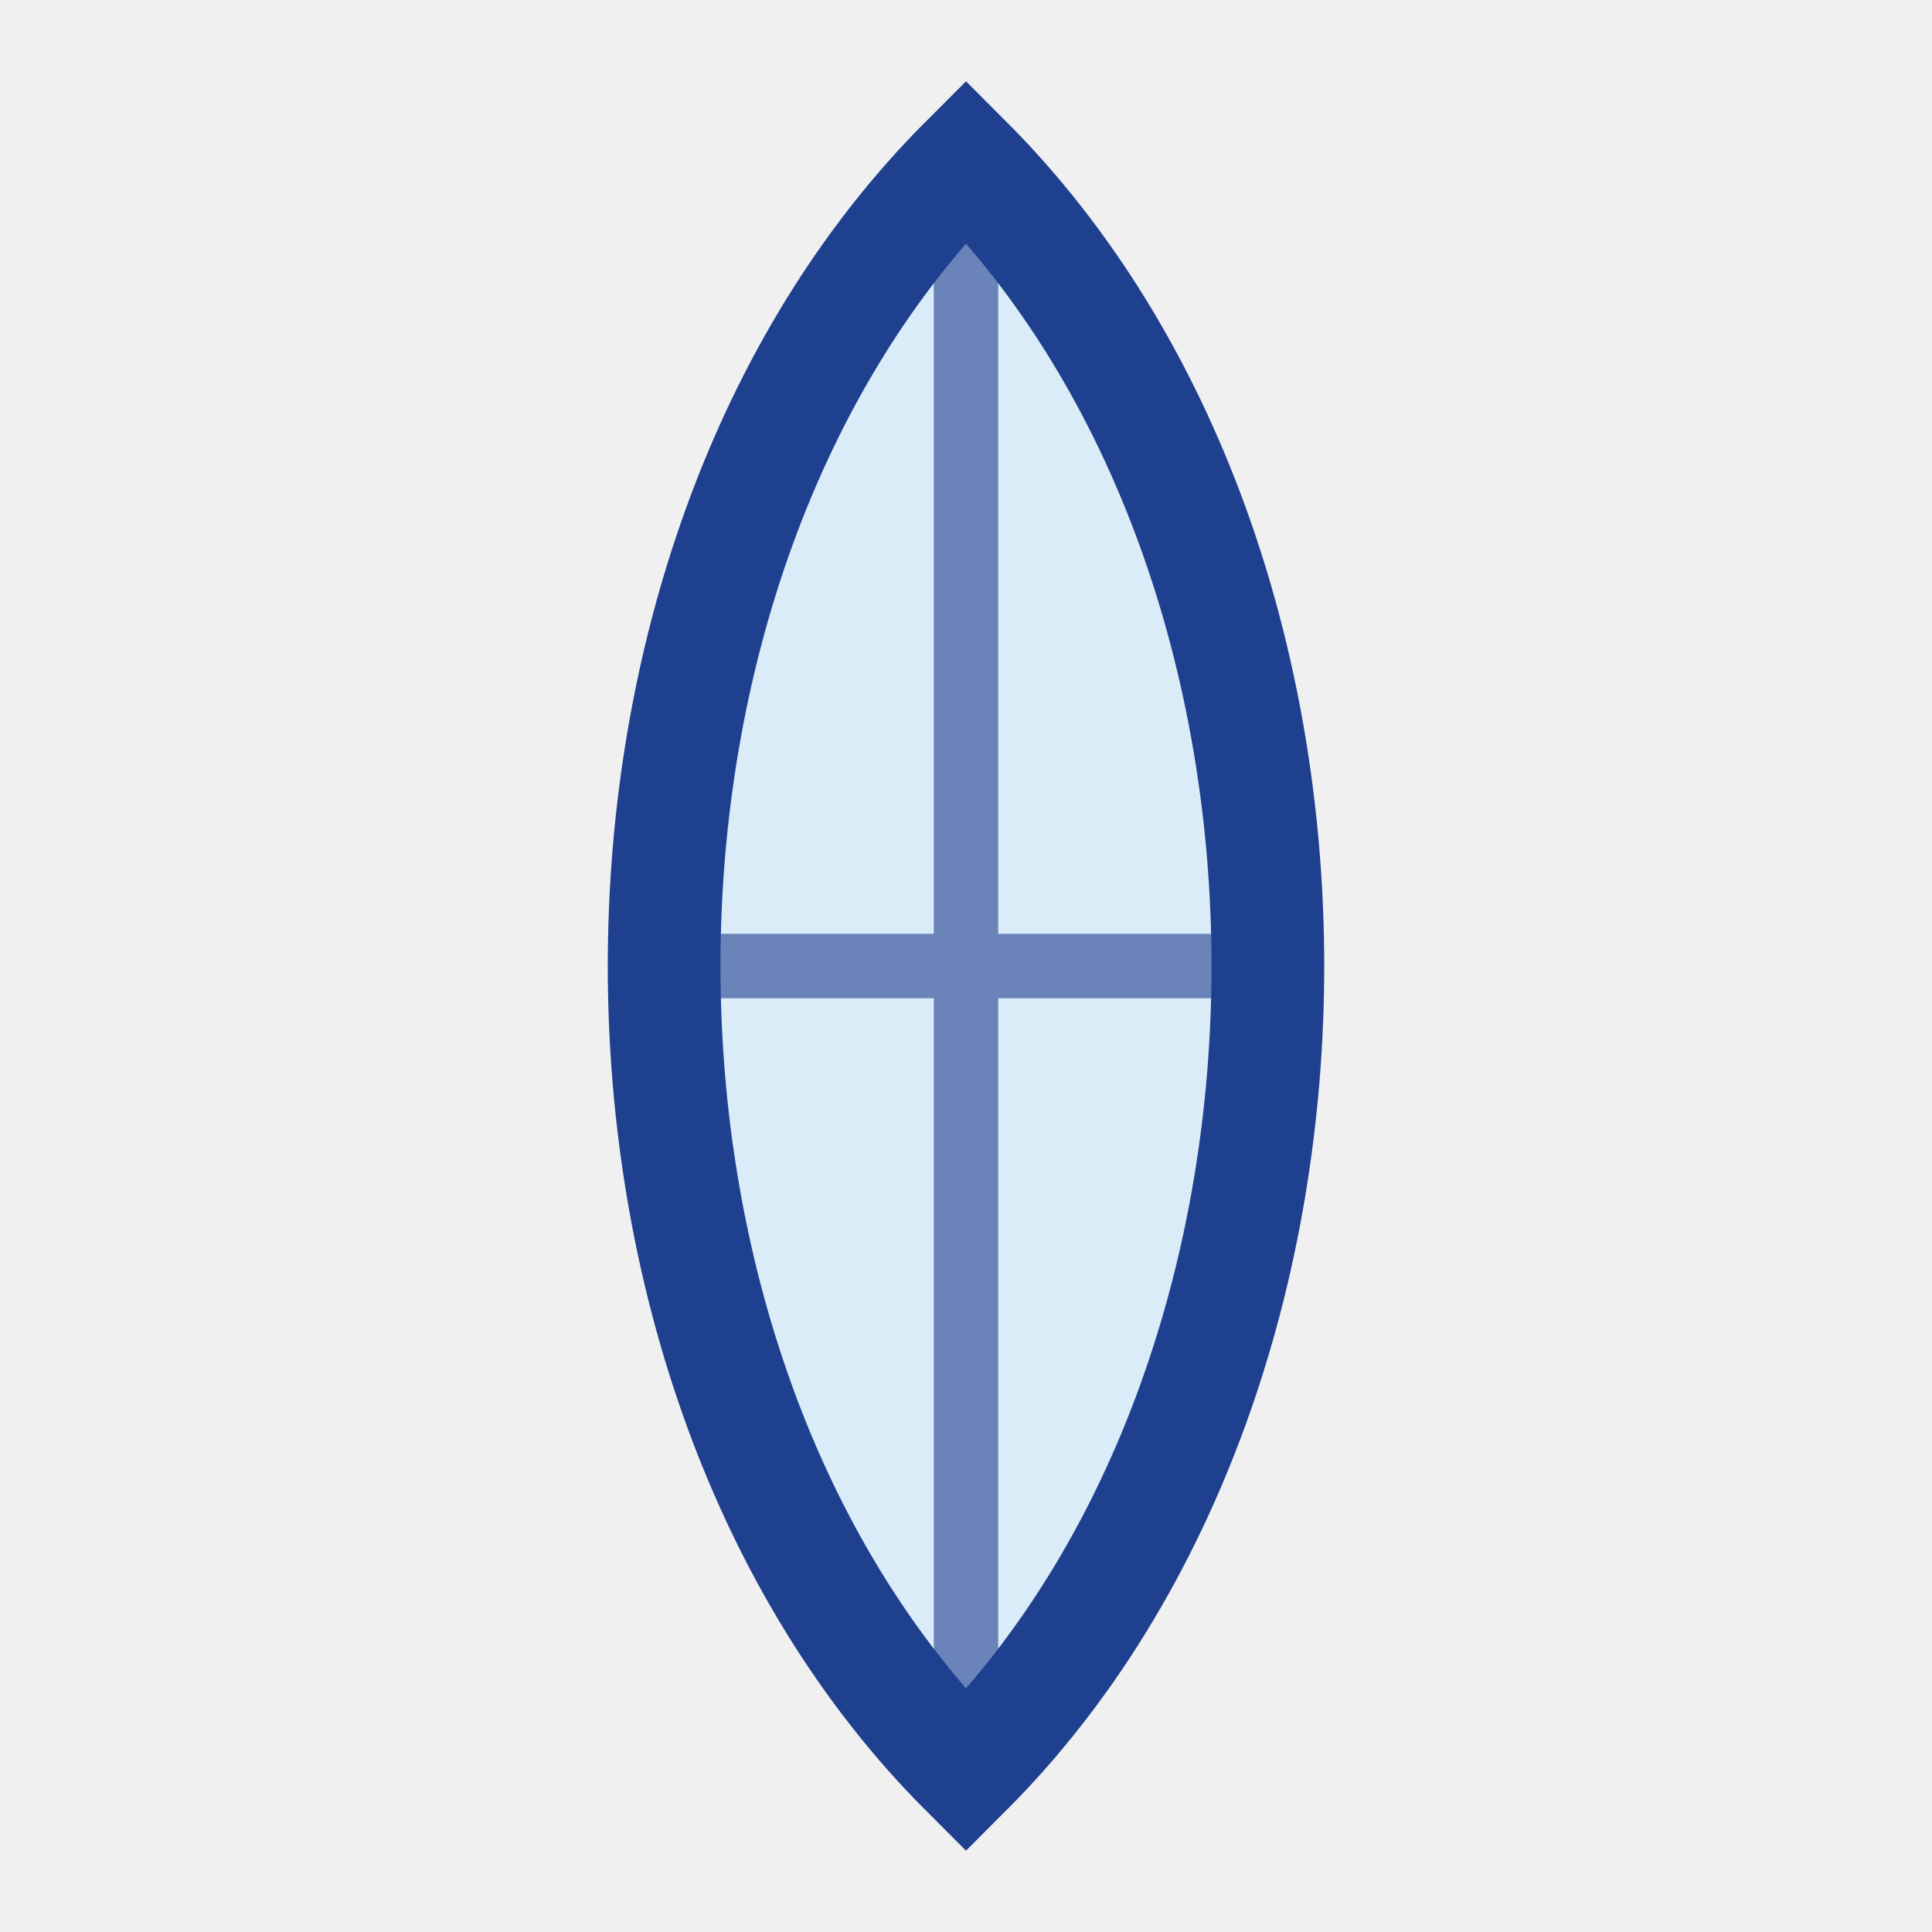
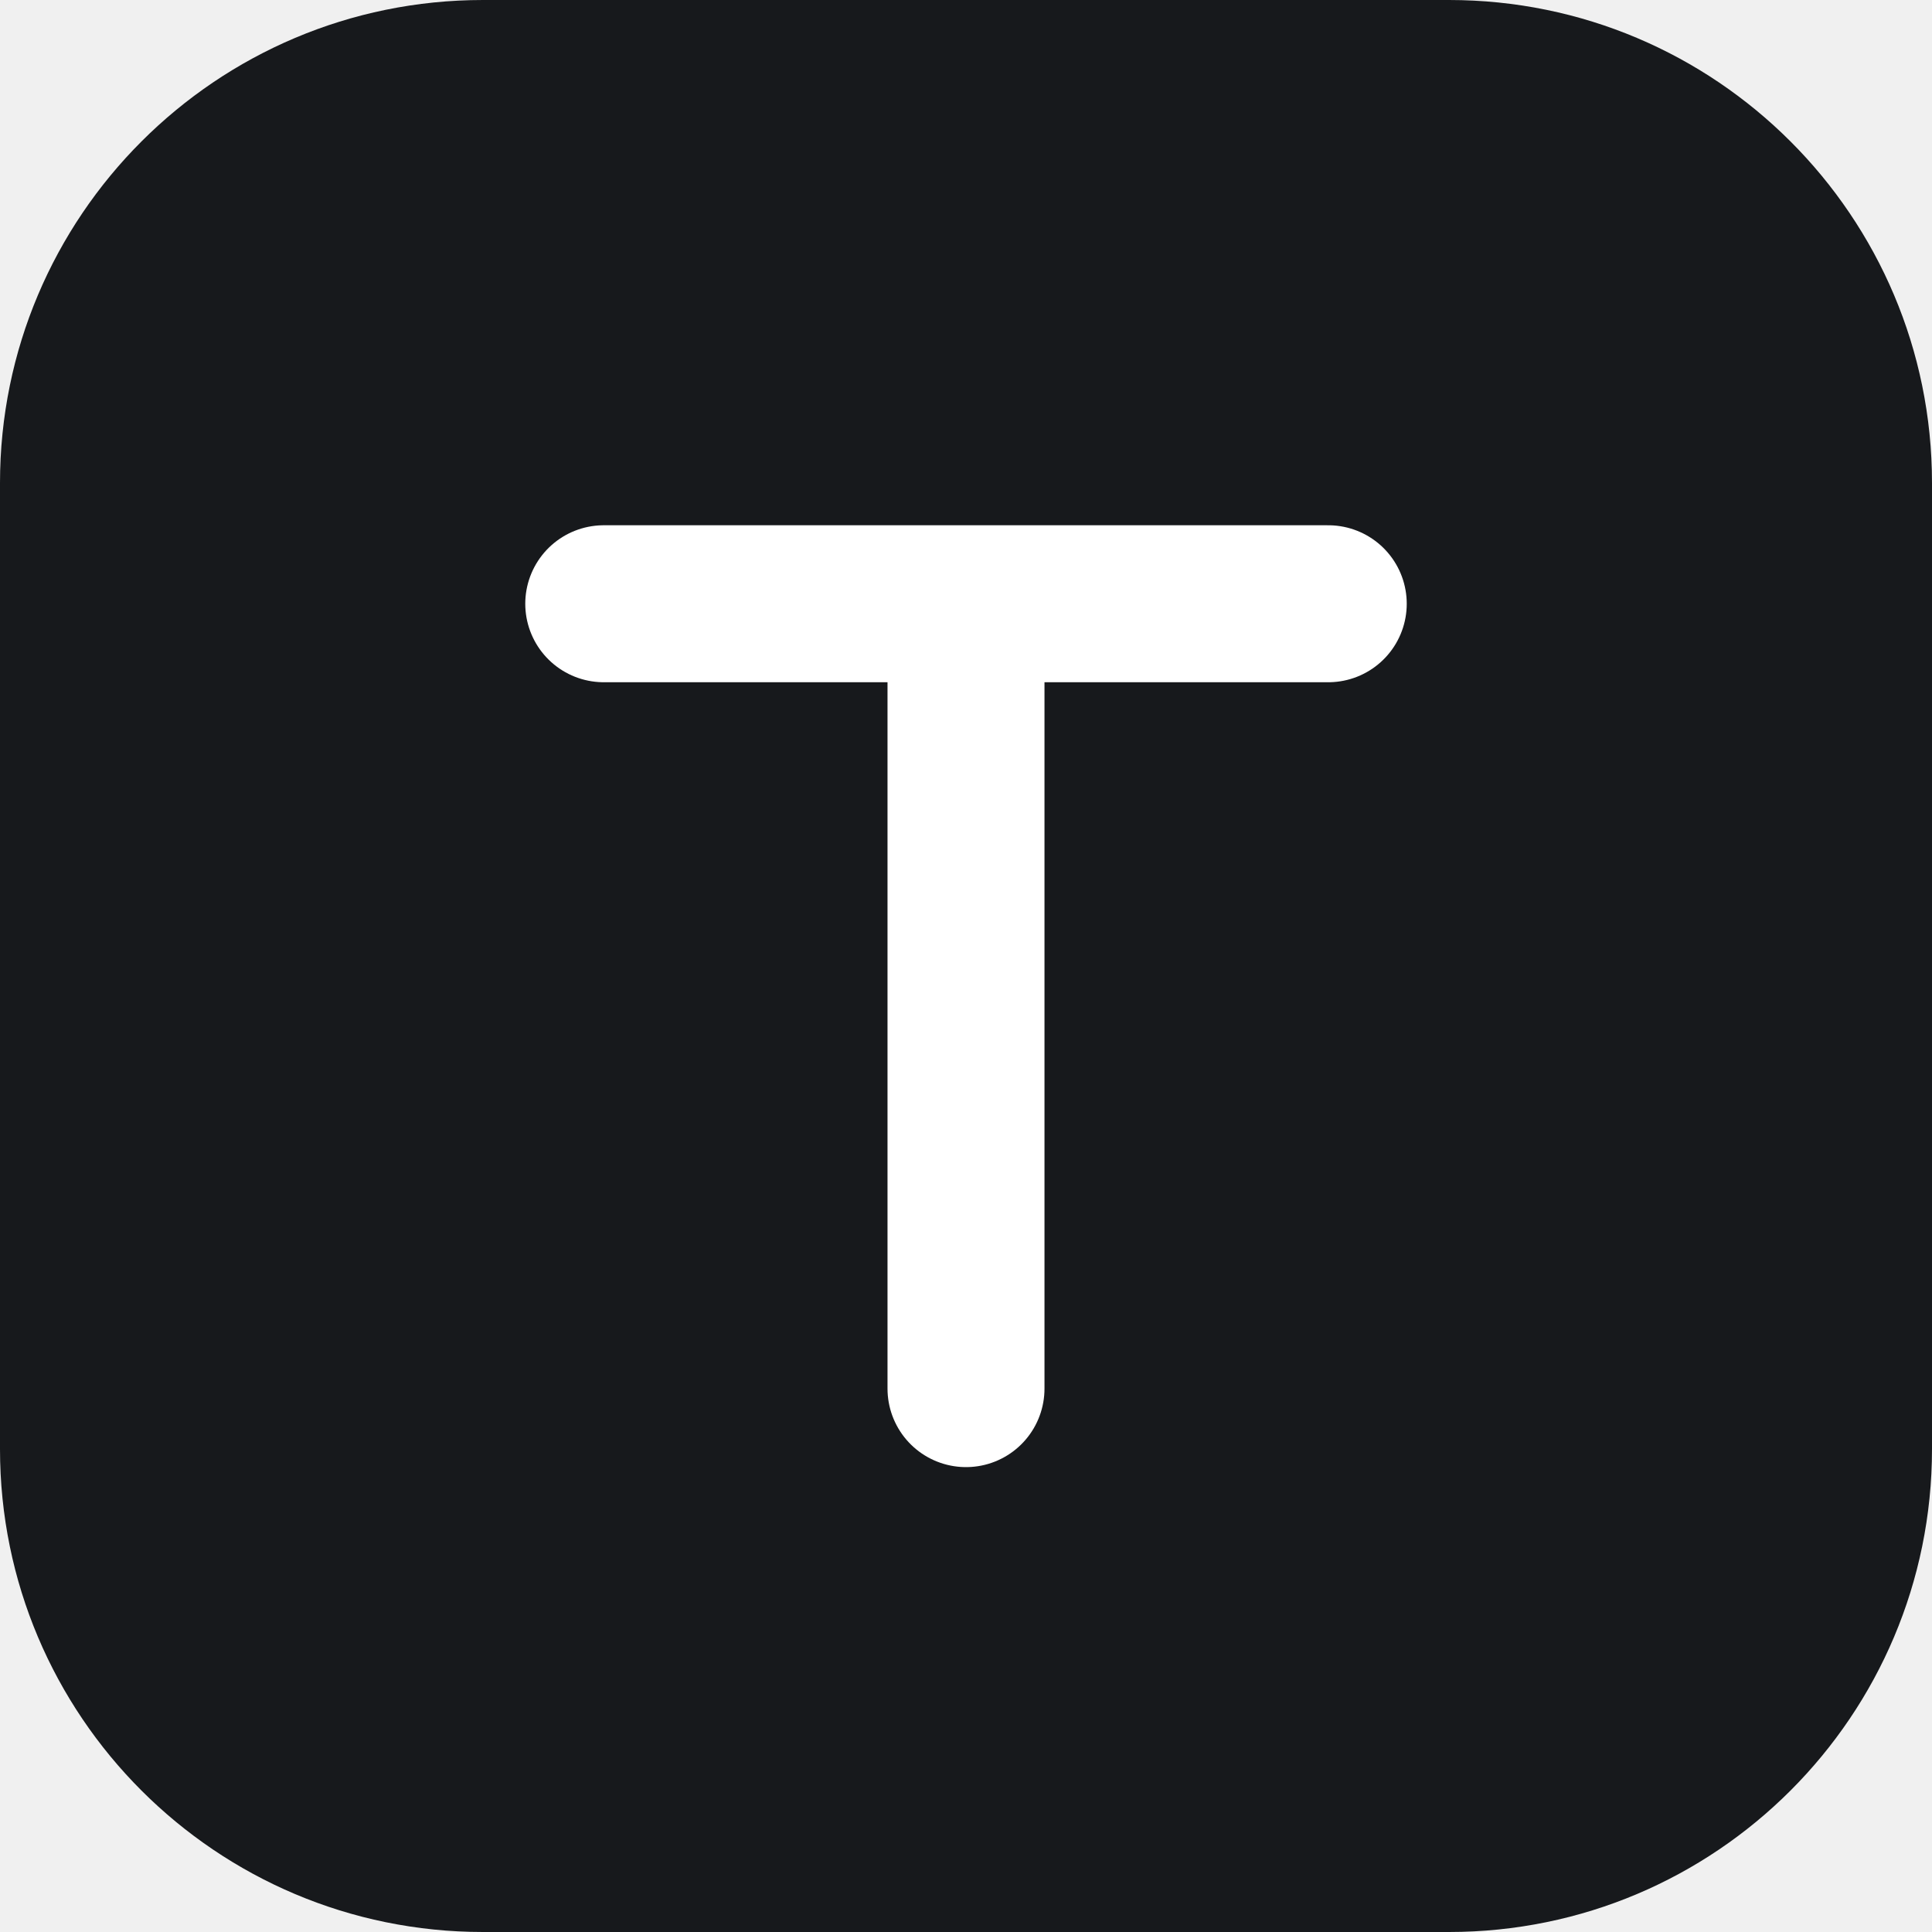
- <svg xmlns="http://www.w3.org/2000/svg" viewBox="0 0 24 24">
-   <path d="M12 2C17 7 17 17 12 22 7 17 7 7 12 2Z" fill="#d9ecf7" stroke="#1f3f8f" stroke-width="1.4" />
-   <path d="M12 2V22M8.6 12H15.4" stroke="#1f3f8f" stroke-width=".8" opacity=".6" />
+ <svg xmlns="http://www.w3.org/2000/svg" viewBox="0 0 32 32">
+   <rect width="32" height="32" rx="8" fill="#17191c" />
+   <path d="M10 10h12M16 10v13" stroke="#fff" stroke-width="2.6" stroke-linecap="round" />
</svg>
